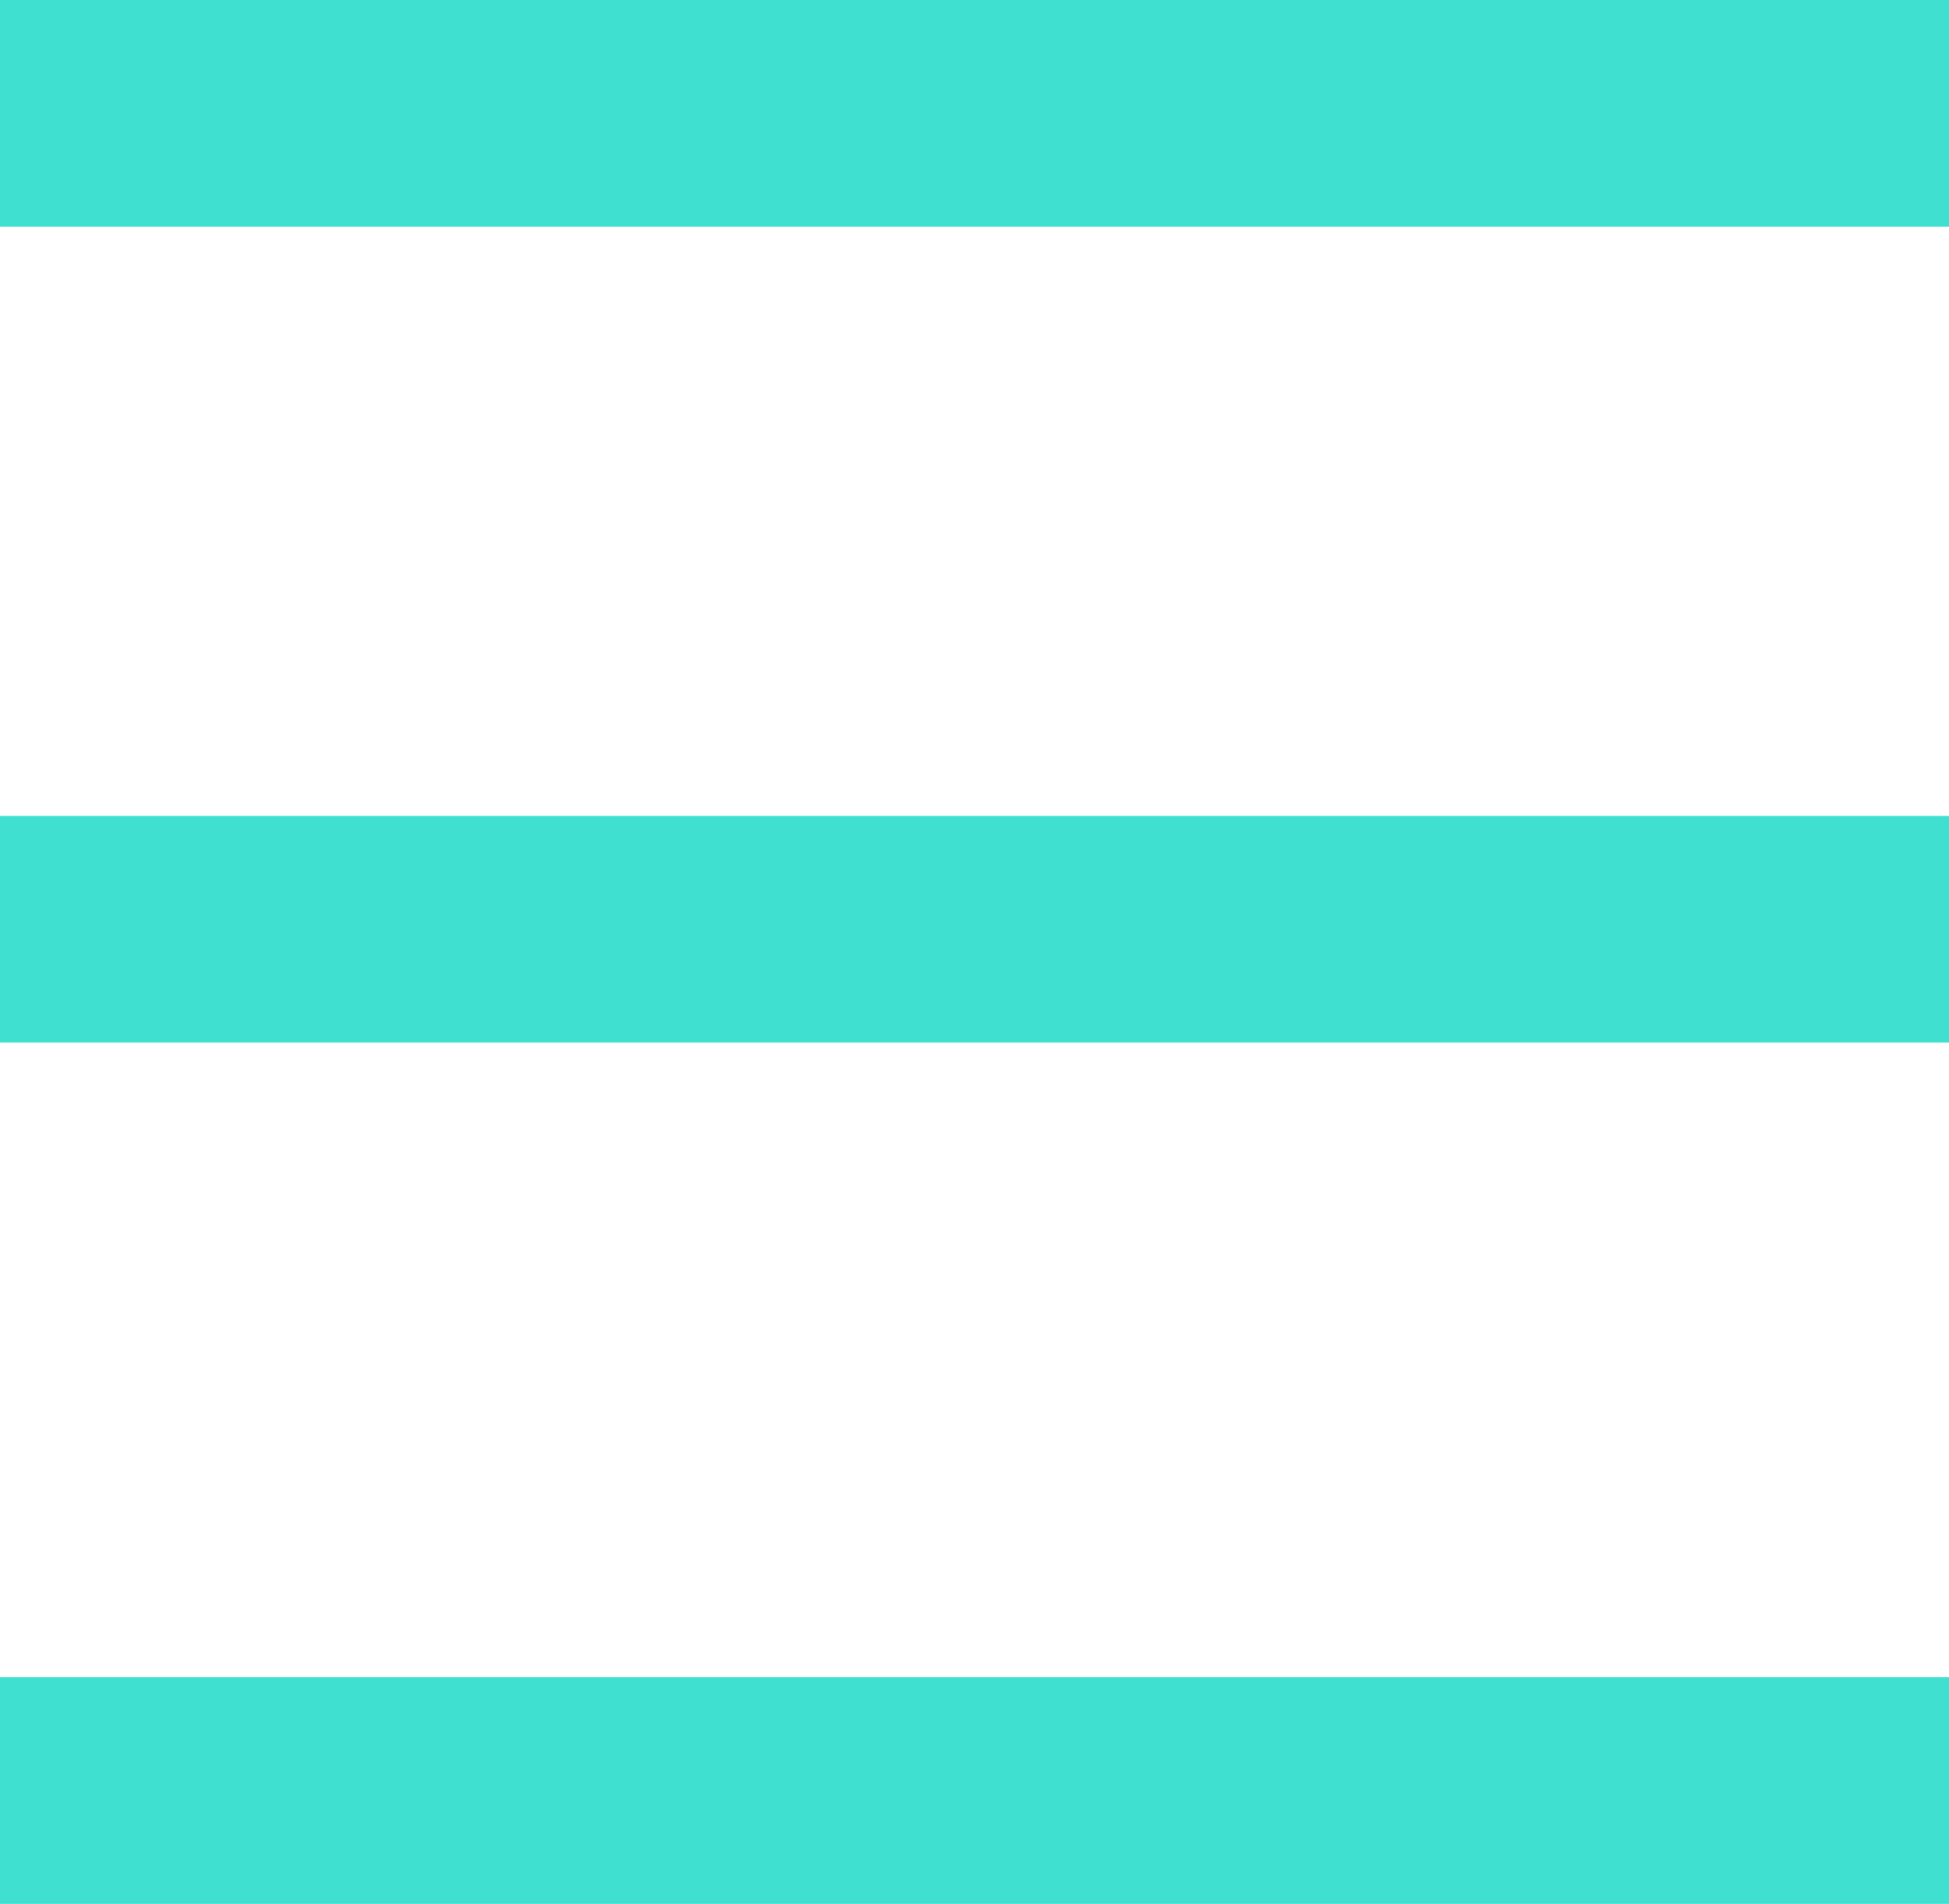
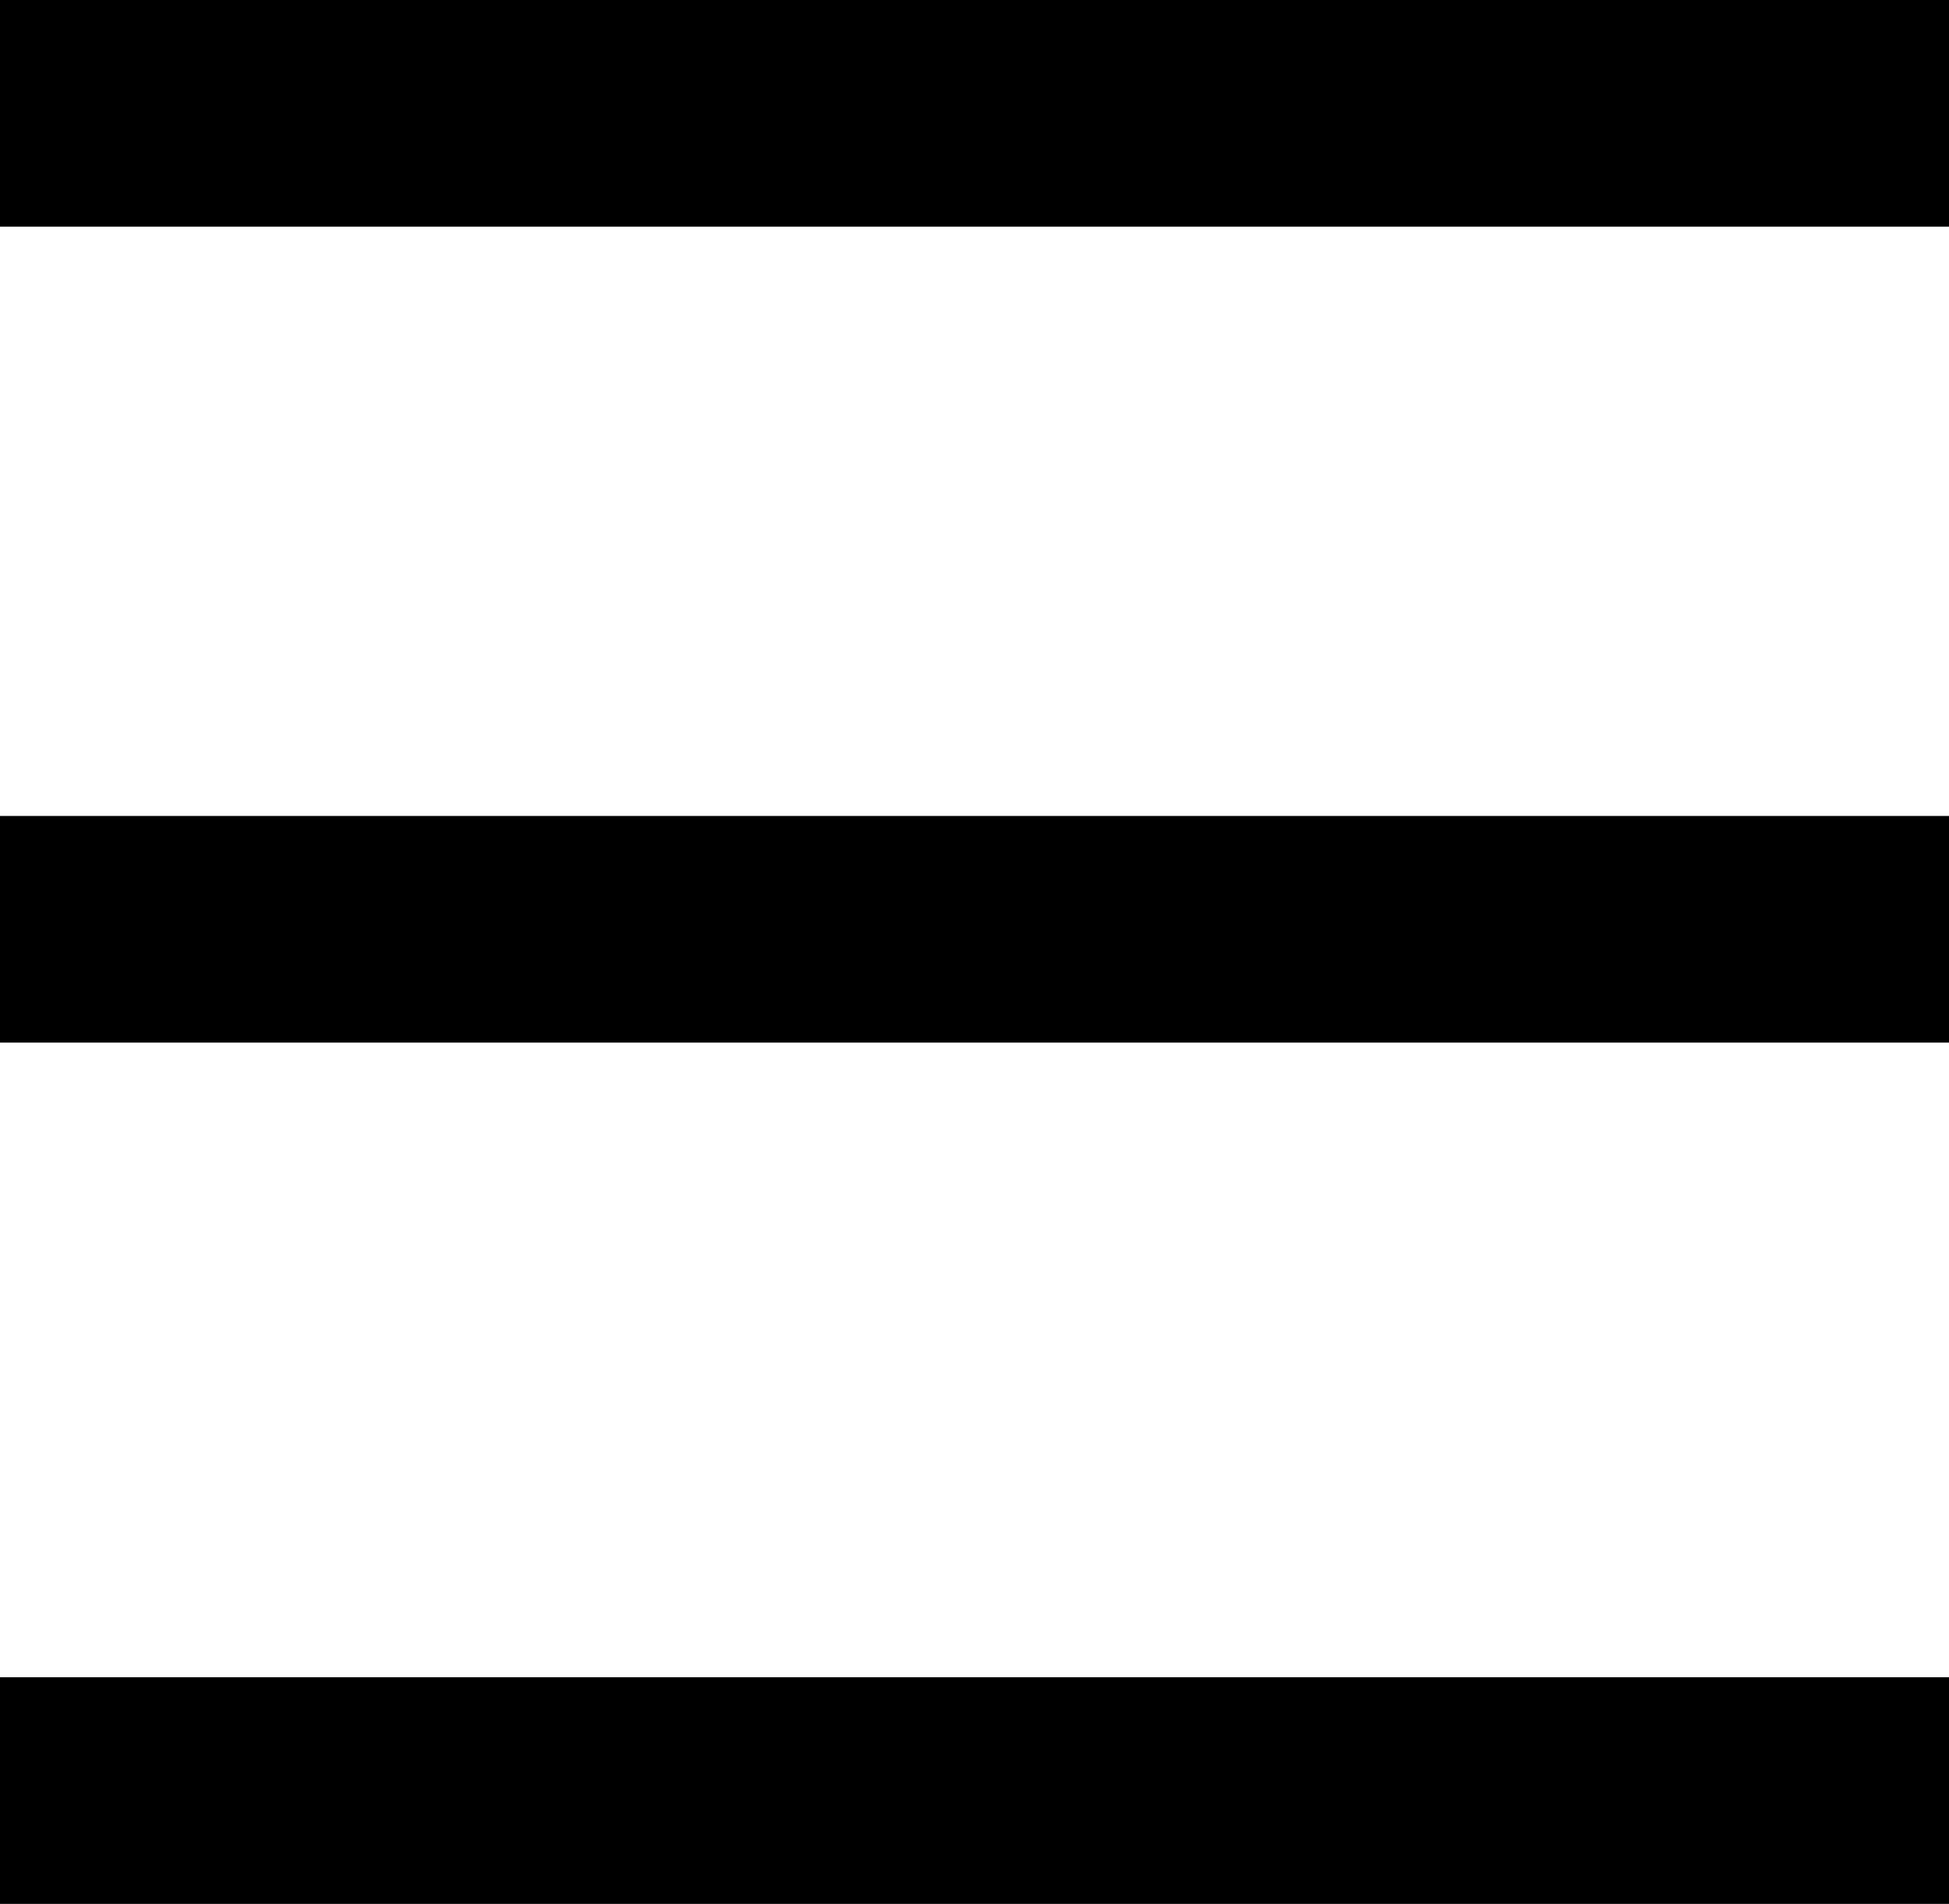
- <svg xmlns="http://www.w3.org/2000/svg" width="43" height="42" viewBox="0 0 43 42" fill="none">
-   <line y1="2.5" x2="43" y2="2.5" stroke="#40E0D0" stroke-width="5" />
-   <line y1="20.5" x2="43" y2="20.5" stroke="#40E0D0" stroke-width="5" />
-   <line y1="39.5" x2="43" y2="39.5" stroke="#40E0D0" stroke-width="5" />
+ <svg xmlns="http://www.w3.org/2000/svg" width="43" height="42" viewBox="0 0 43 42" fill="none" class="burger">
+   <line y1="2.5" x2="43" y2="2.5" stroke="currentColor" stroke-width="5" />
+   <line y1="20.5" x2="43" y2="20.5" stroke="currentColor" stroke-width="5" />
+   <line y1="39.5" x2="43" y2="39.5" stroke="currentColor" stroke-width="5" />
</svg>
